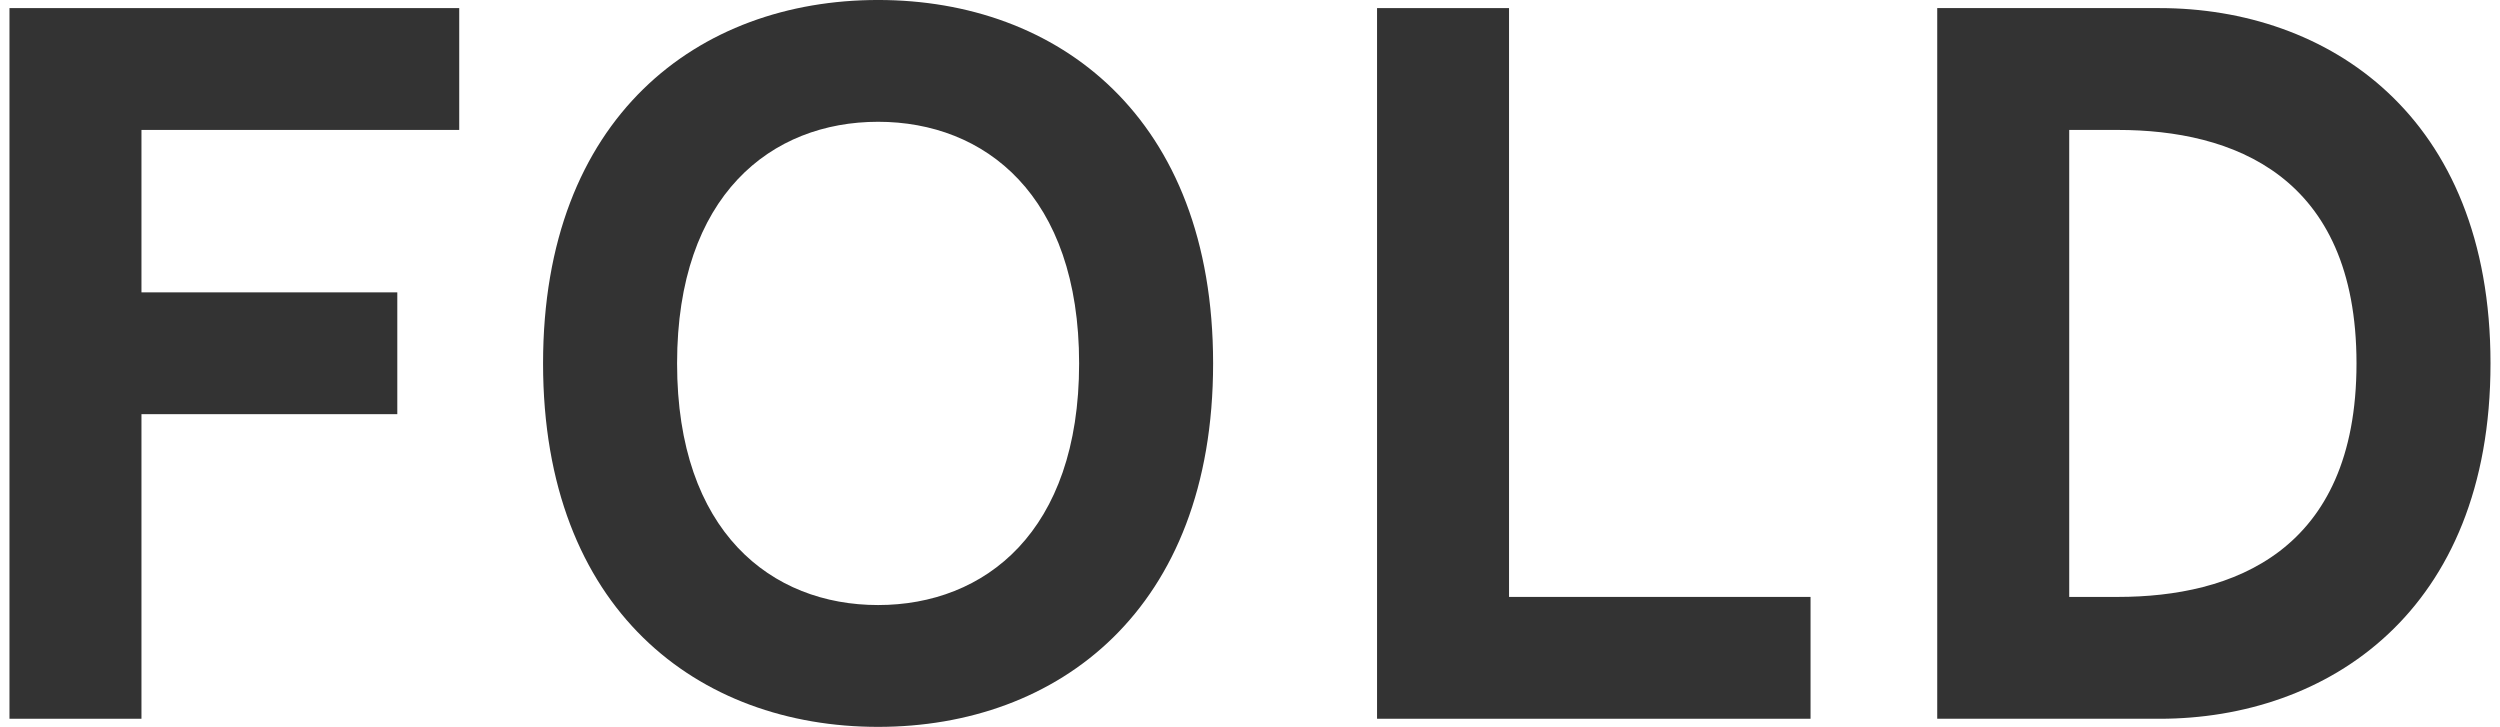
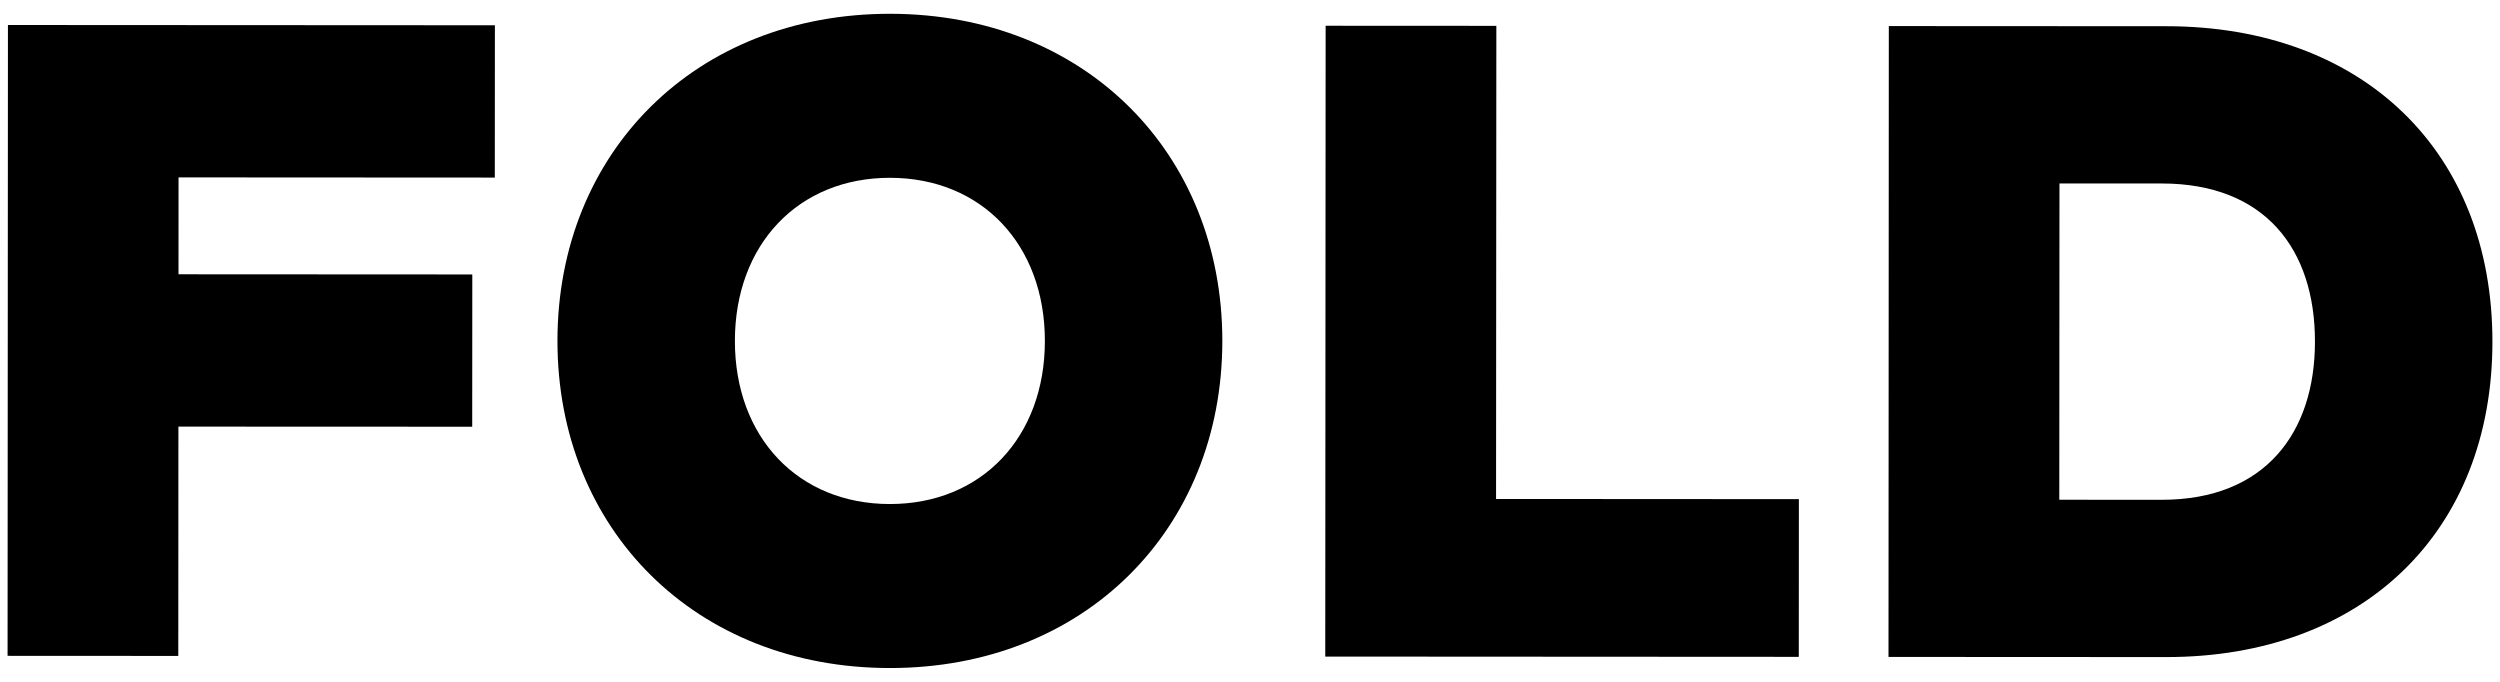
- <svg xmlns="http://www.w3.org/2000/svg" version="1.1" id="Layer_1" x="0px" y="0px" width="164.88px" height="47.938px" viewBox="0 0 164.88 47.938" enable-background="new 0 0 164.88 47.938" xml:space="preserve">
+ <svg xmlns="http://www.w3.org/2000/svg" version="1.1" id="Layer_1" x="0px" y="0px" width="165px" height="45px" viewBox="0 0 165 45" enable-background="new 0 0 165 45" xml:space="preserve">
  <g>
-     <g>
-       <path fill="#333333" d="M30.287,0.534v8.035H9.33v10.713h16.873v8.033H9.33v20.088H0.625V0.534H30.287z" />
-       <path fill="#333333" d="M80.007,23.968c0,16.271-10.244,23.971-22.096,23.971c-11.851,0-22.095-7.699-22.095-23.971    c0-16.27,10.244-23.969,22.095-23.969C69.763-0.001,80.007,7.698,80.007,23.968z M44.655,23.968    c0,11.115,6.228,15.936,13.257,15.936c7.031,0,13.258-4.82,13.258-15.936c0-11.113-6.227-15.936-13.258-15.936    C50.882,8.032,44.655,12.854,44.655,23.968z" />
-       <path fill="#333333" d="M99.524,0.534v38.834h19.885v8.035h-28.59V0.534H99.524z" />
-       <path fill="#333333" d="M127.764,47.403V0.534h14.664c11.047,0,21.826,7.03,21.826,23.434c0,16.404-10.779,23.436-21.826,23.436    H127.764z M139.682,39.368c7.5,0,15.734-2.945,15.734-15.4c0-12.453-8.234-15.398-15.734-15.398h-3.213v30.799H139.682z" />
-     </g>
+     <path d="M31.166,28.164l-19.391-0.008l-0.008,15.135L0.5,43.285L0.524,1.65l32.139,0.018L32.657,11.72l-20.873-0.012l-0.003,6.395   l19.391,0.011L31.166,28.164z" />
+     <path d="M80.674,22.514C80.667,34.945,71.56,44.1,58.721,44.09c-12.839-0.006-21.935-9.172-21.929-21.601   C36.799,10.056,45.906,0.902,58.745,0.91C71.584,0.917,80.68,10.082,80.674,22.514z M48.503,22.495   c-0.003,6.367,4.175,10.767,10.224,10.771c6.048,0.002,10.231-4.396,10.235-10.759c0.003-6.365-4.175-10.768-10.224-10.772   C52.691,11.732,48.508,16.13,48.503,22.495z" />
+     <path d="M118.72,43.352l-31.253-0.018L87.492,1.7l11.267,0.006L98.74,32.932l19.986,0.012L118.72,43.352z" />
+     <path d="M164.5,22.561c-0.005,12.55-8.55,20.812-21.536,20.806l-18.323-0.01l0.021-41.636l18.326,0.01   C155.974,1.739,164.508,10.012,164.5,22.561z M135.925,12.107l-0.012,20.877l6.761,0.002c6.817,0.006,10.11-4.426,10.113-10.431   c0.006-6.097-3.284-10.44-10.102-10.445L135.925,12.107z" />
  </g>
</svg>
